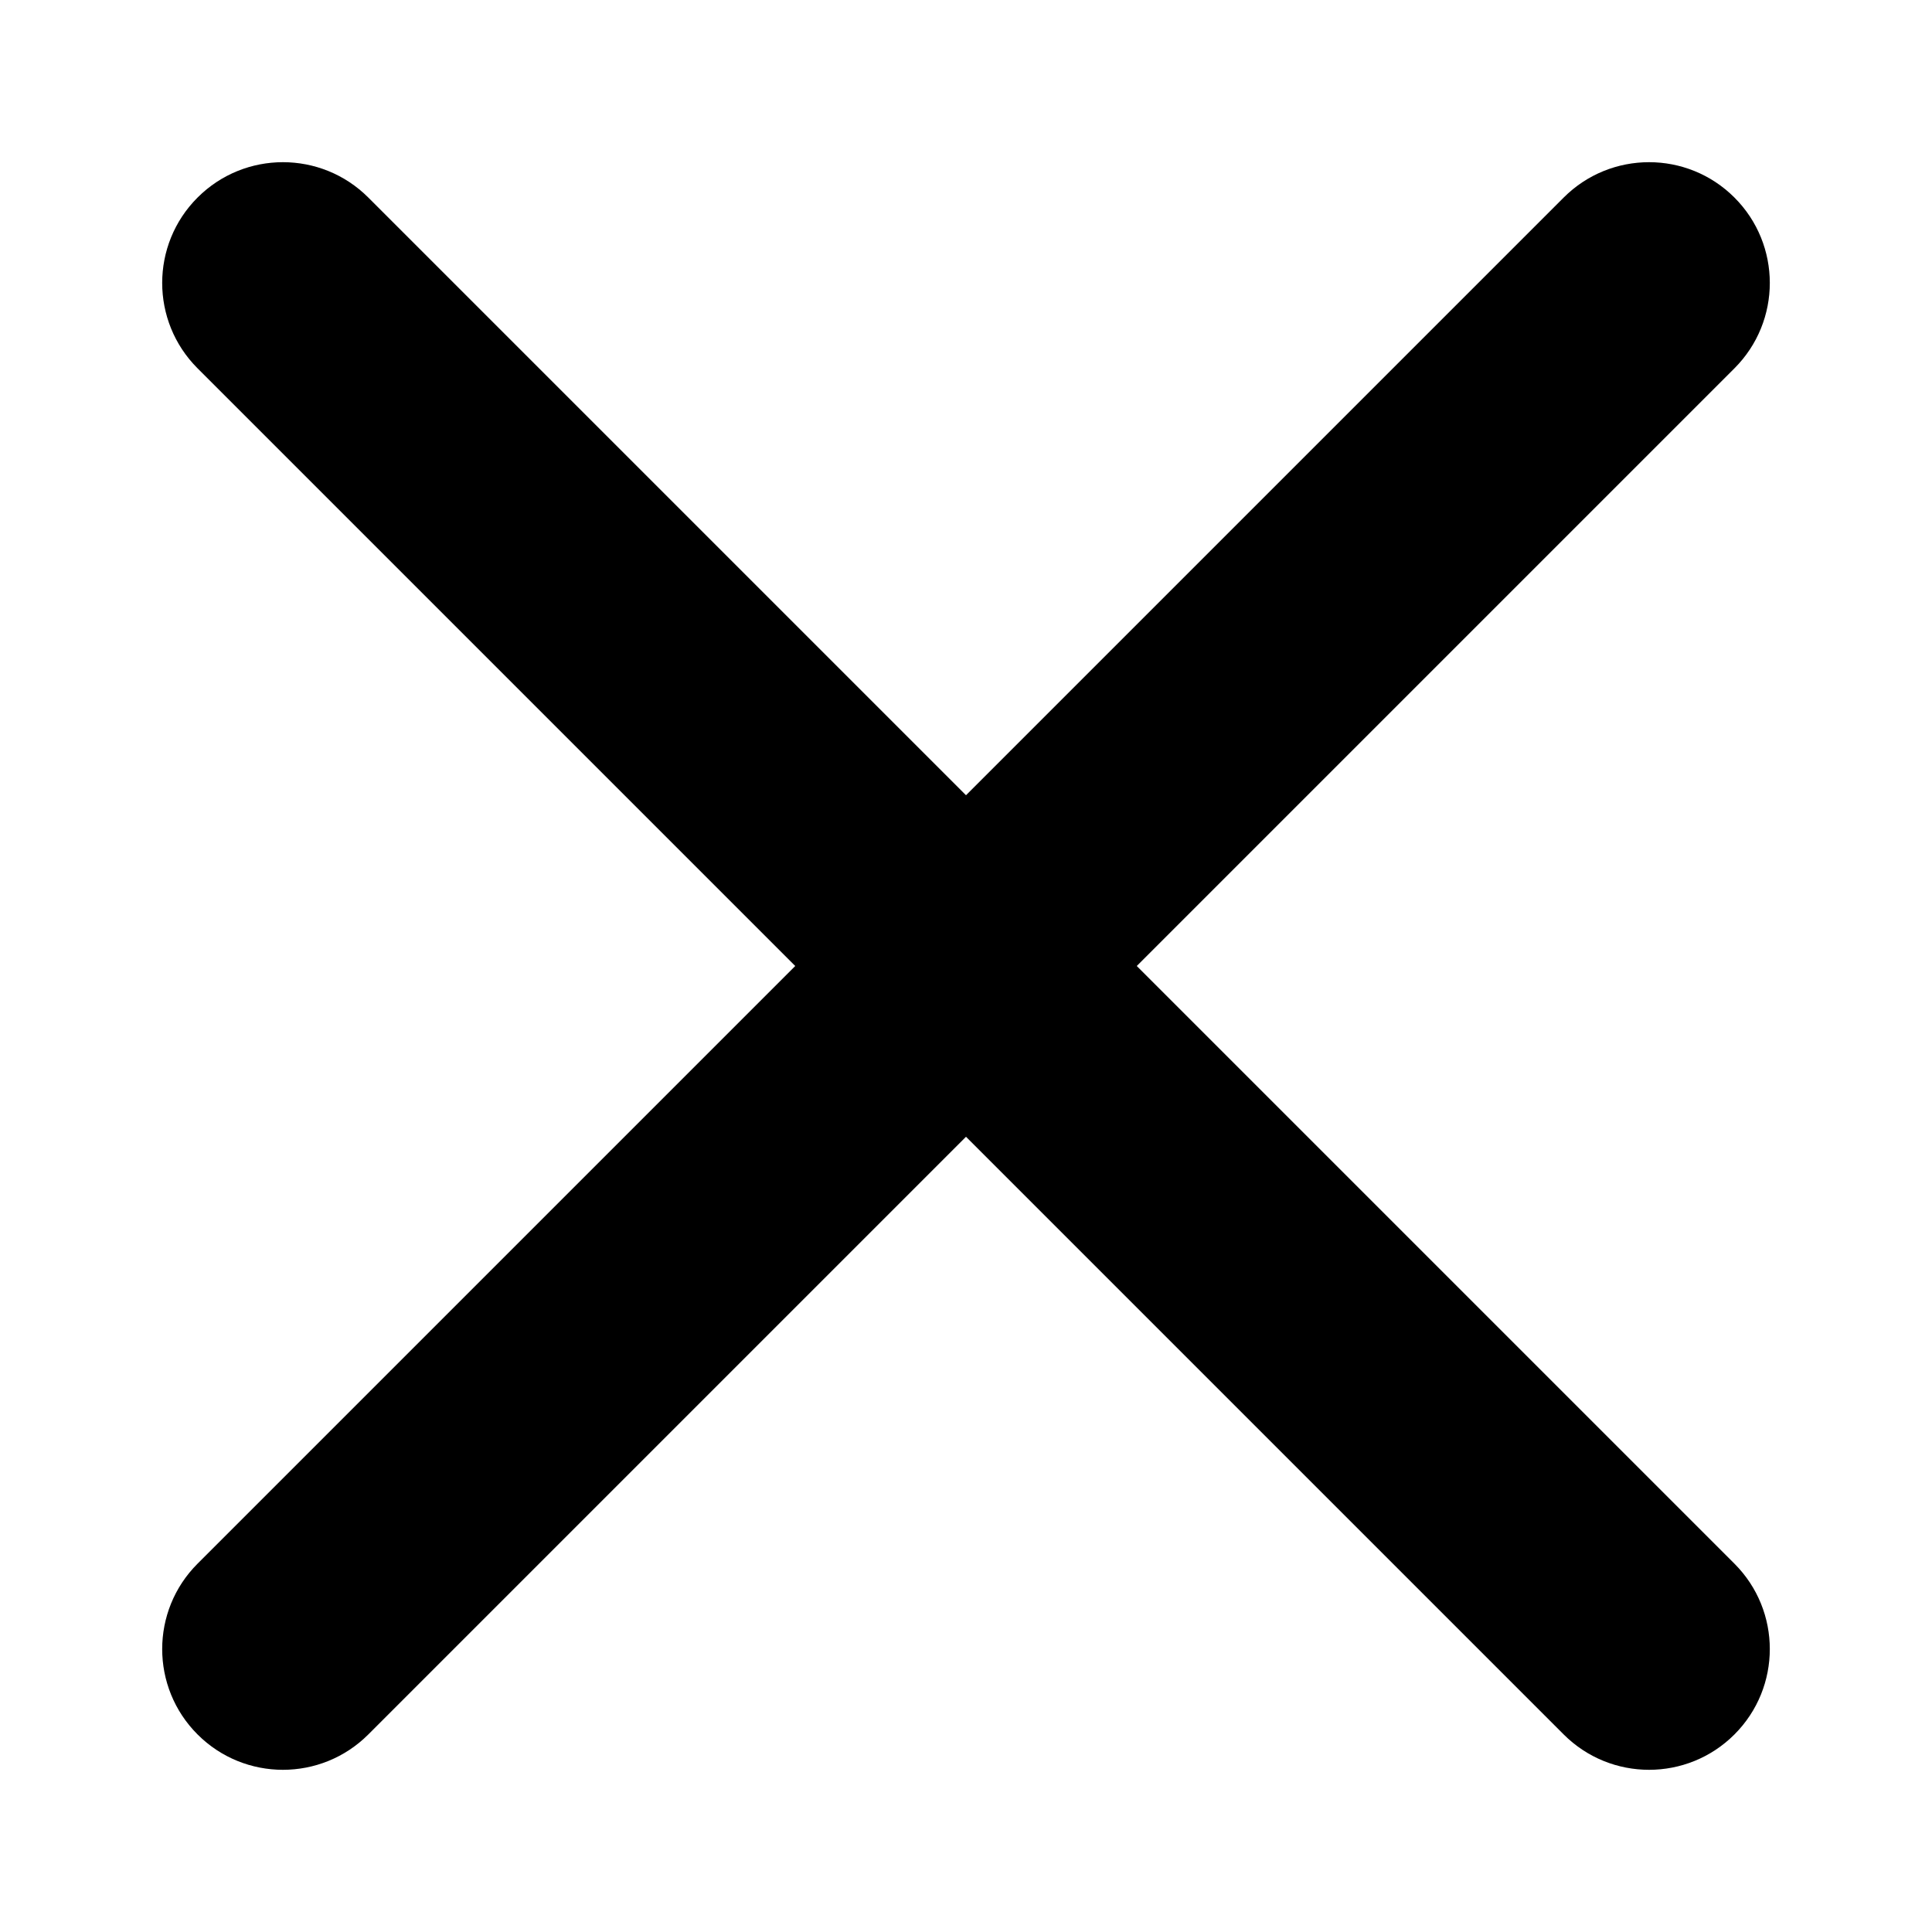
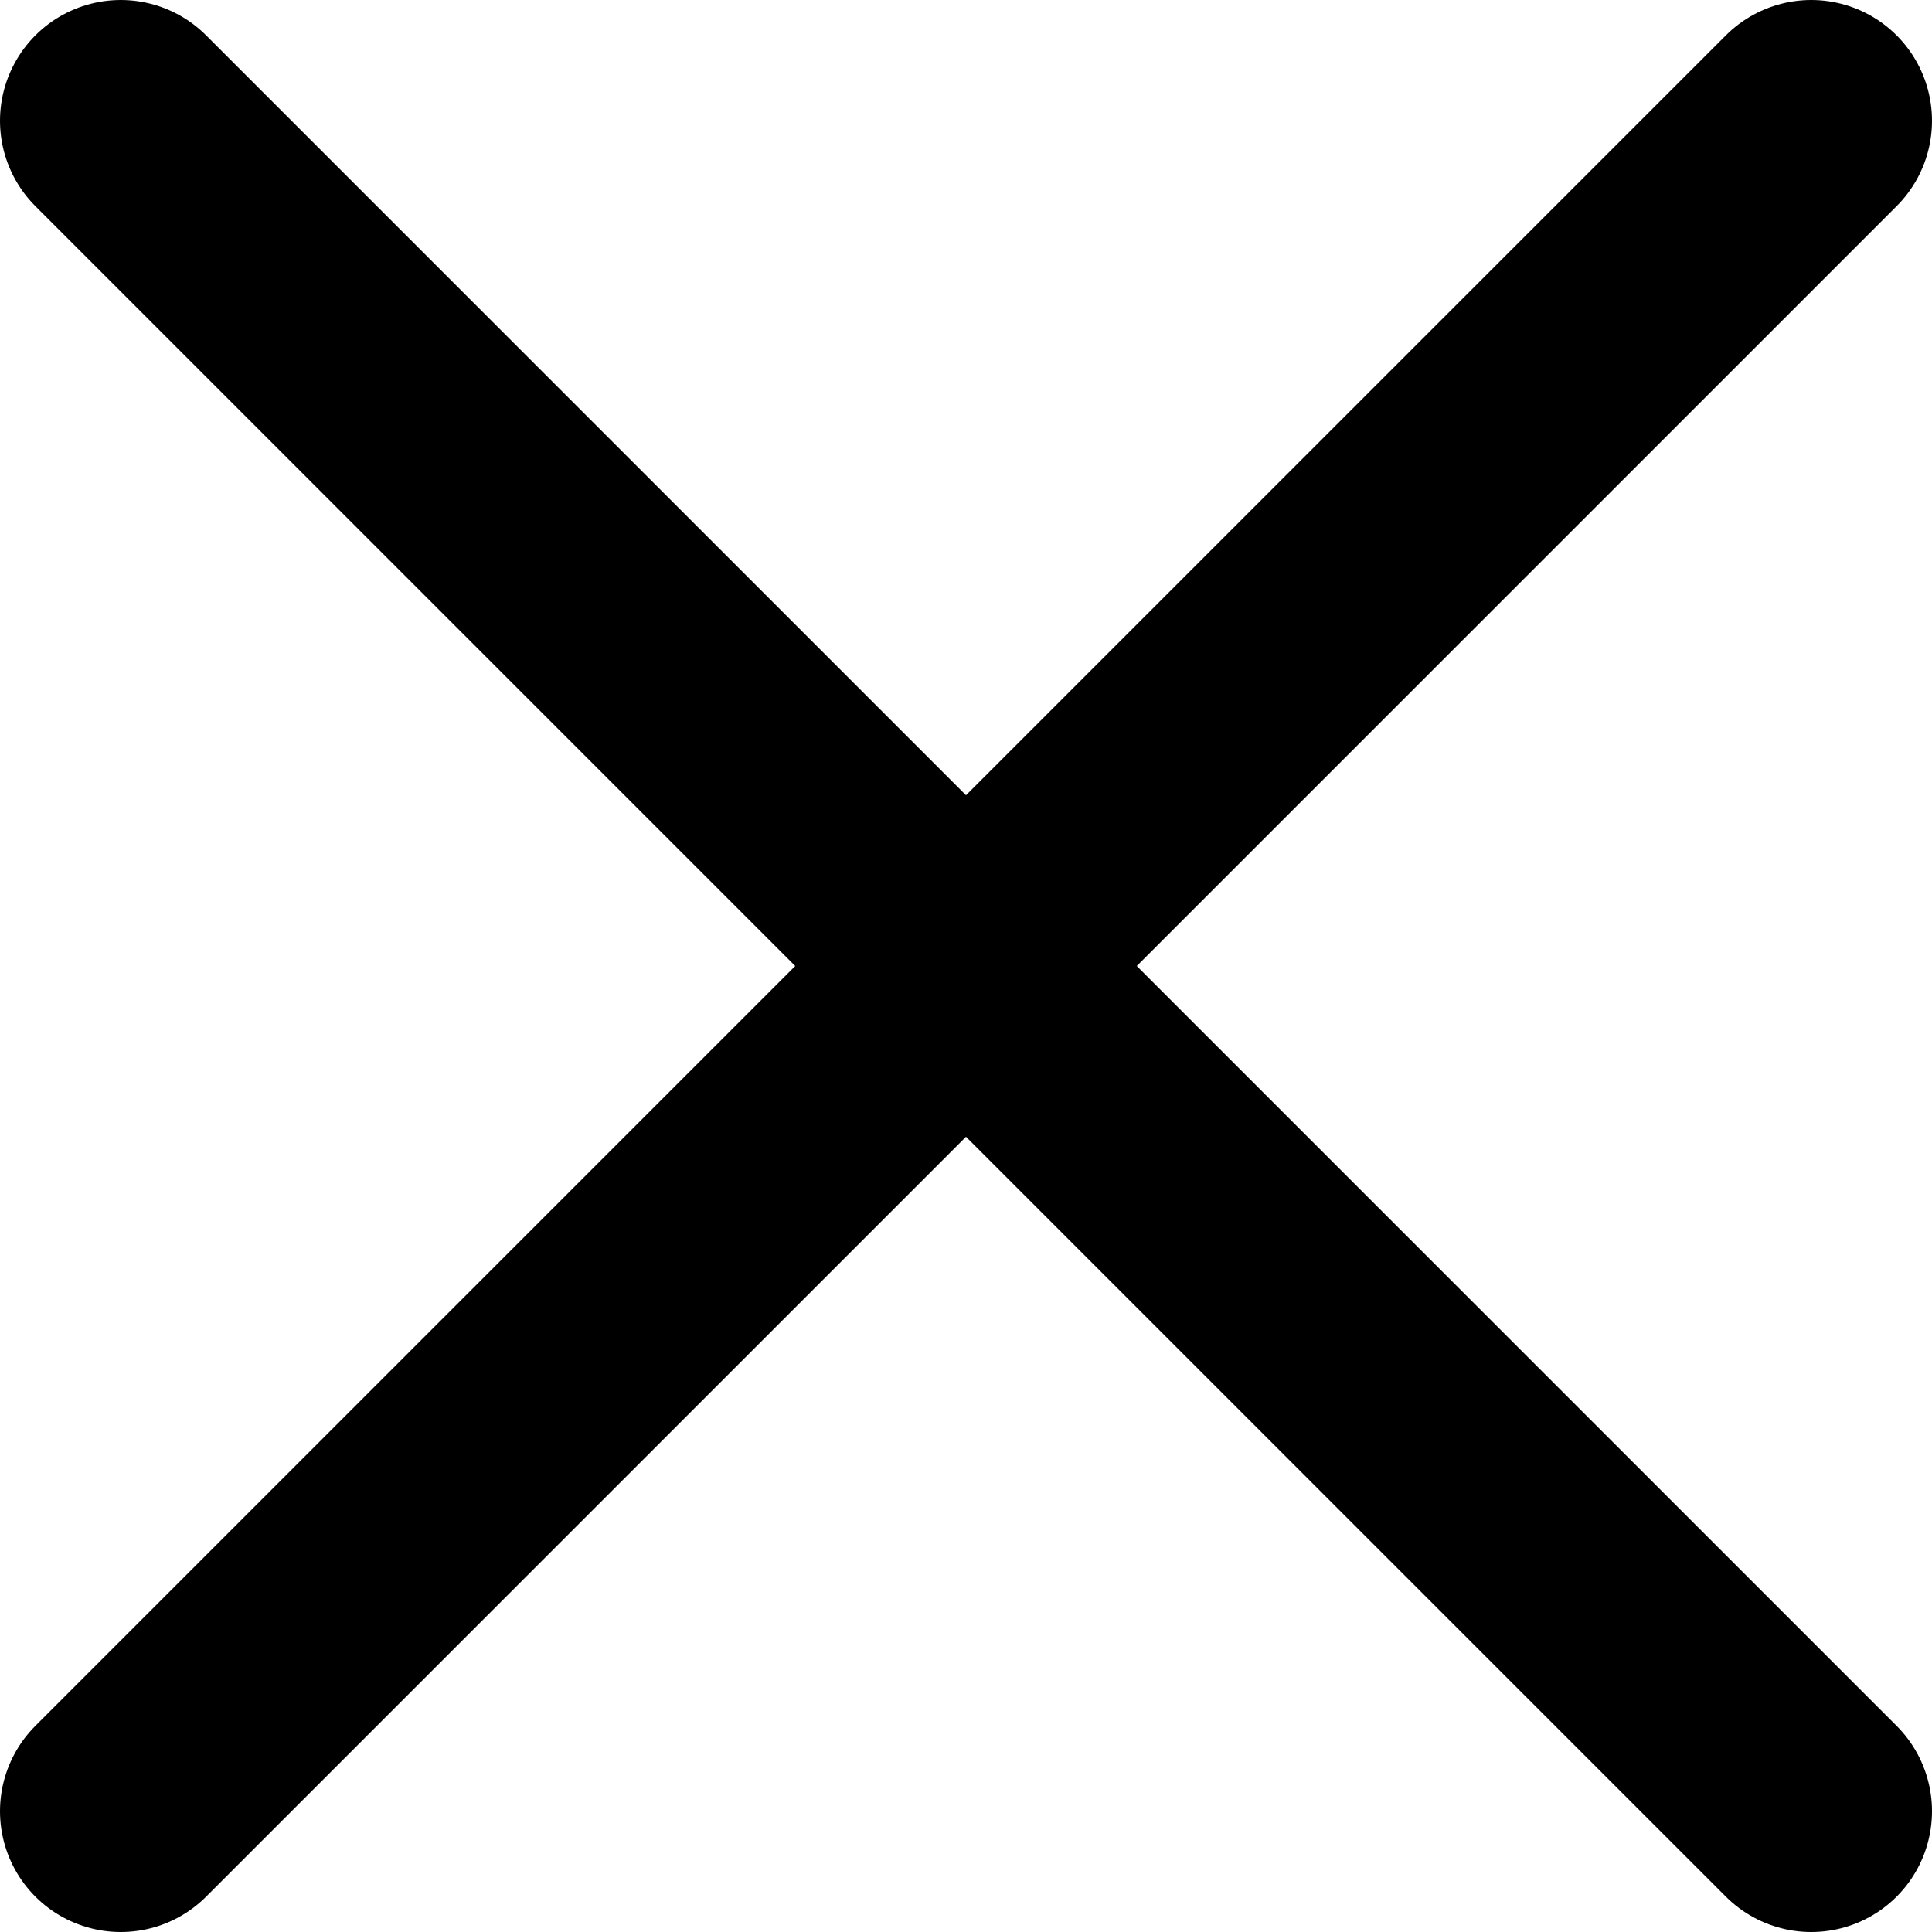
- <svg xmlns="http://www.w3.org/2000/svg" height="16" viewBox="0 0 16 16" width="16">
-   <rect fill="currentColor" height="18" rx="1" transform="rotate(45 8 8)" width="2" x="7" y="-1" />
-   <rect fill="currentColor" height="18" rx="1" transform="rotate(-45 8 8)" width="2" x="7" y="-1" />
+ <svg xmlns="http://www.w3.org/2000/svg" viewBox="0 0 128 128" width="128" height="128">
+   <path d="M8 8 L120 120 M120 8 L8 120" fill="none" stroke="currentColor" stroke-width="16" stroke-linecap="round" stroke-linejoin="round" />
</svg>
